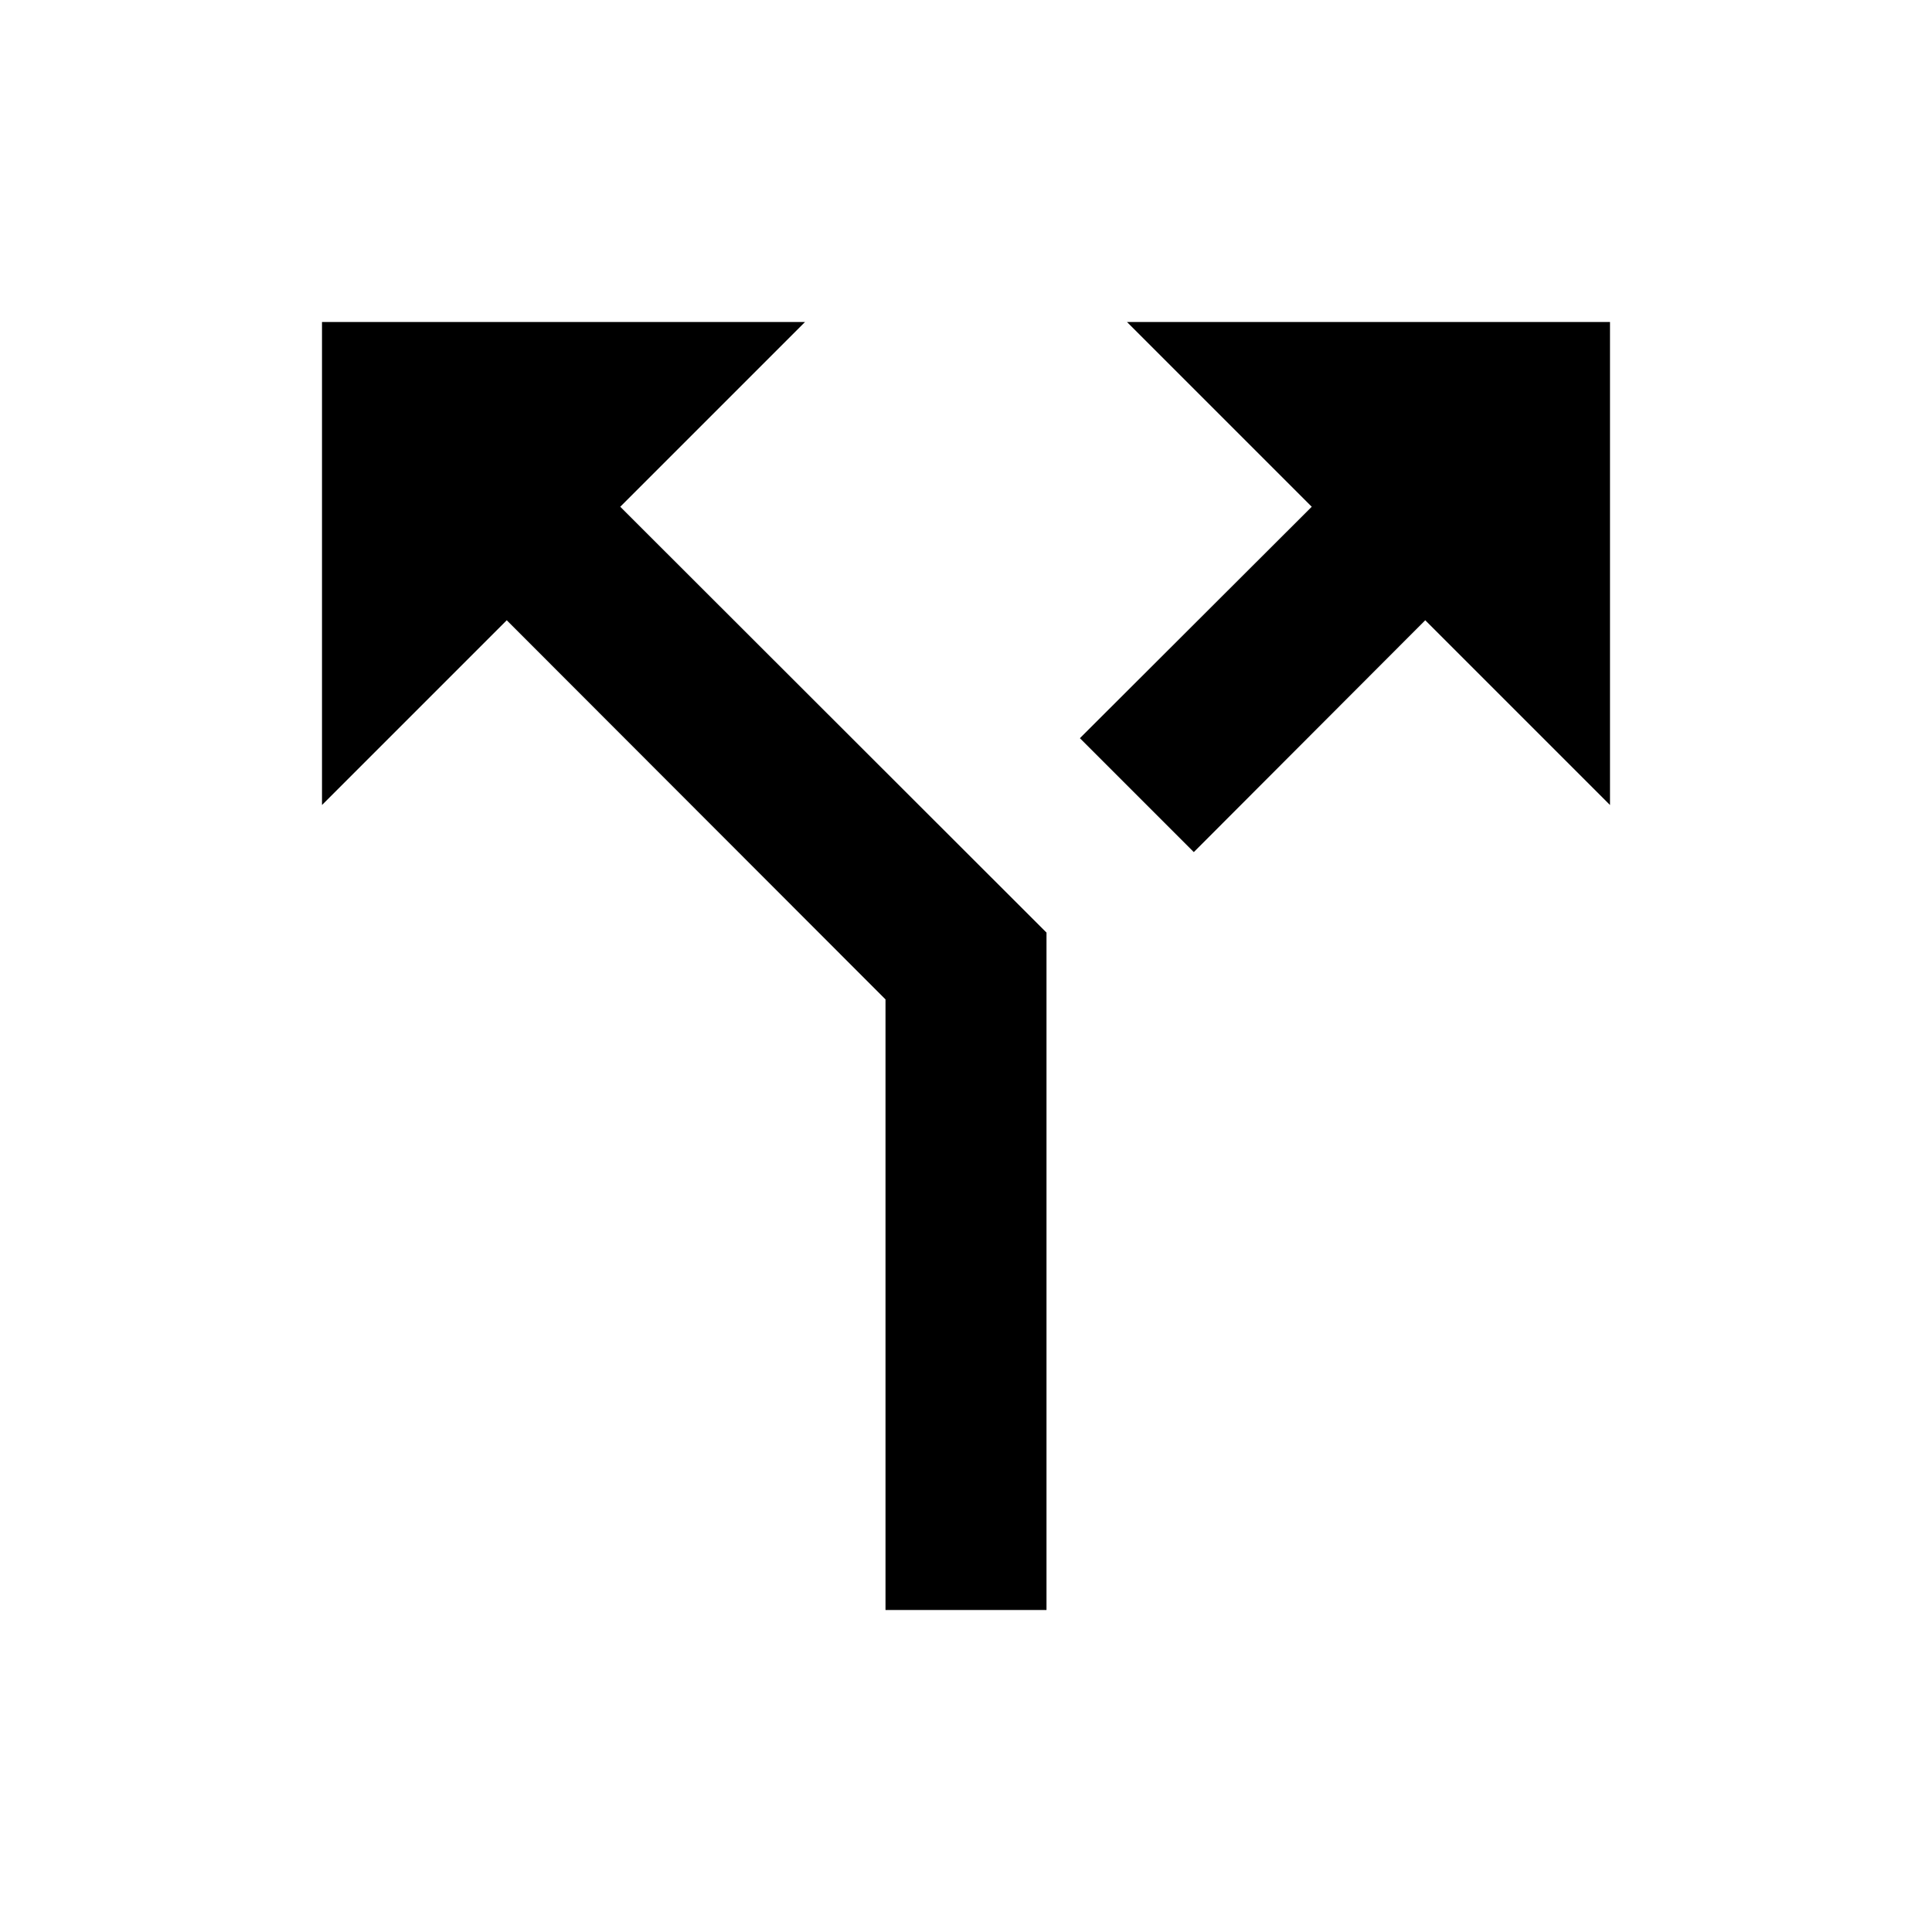
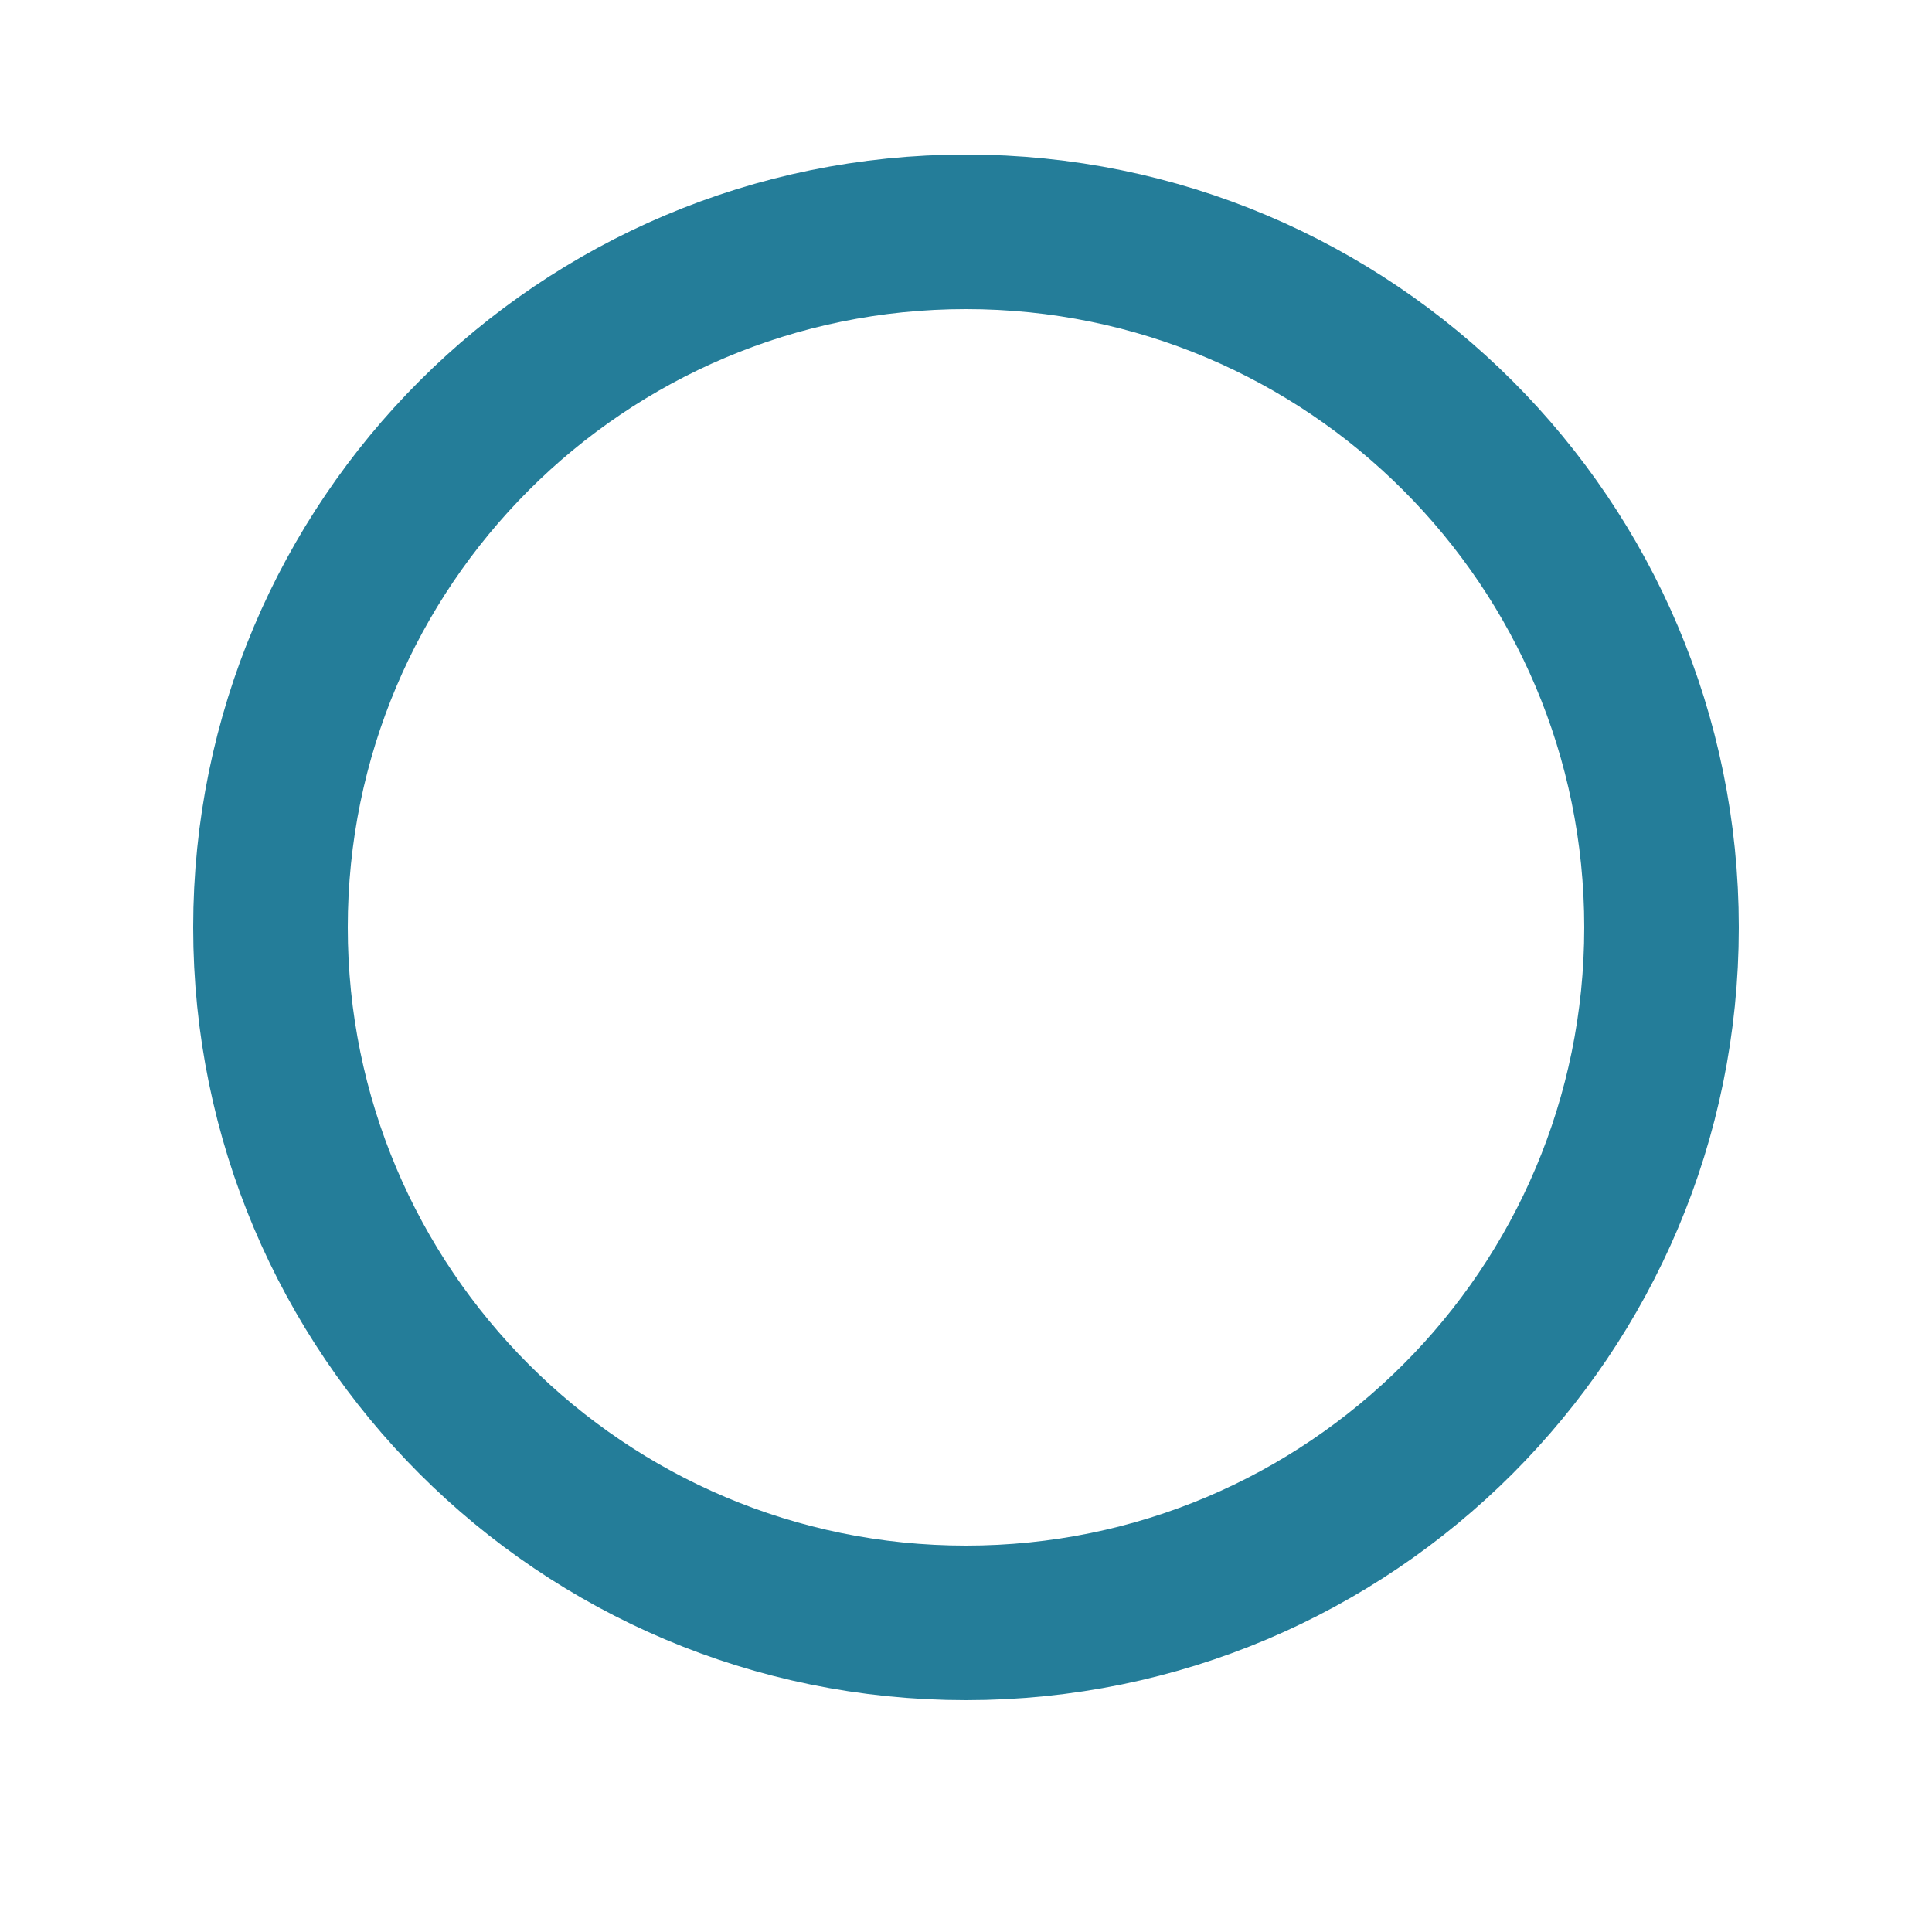
- <svg xmlns="http://www.w3.org/2000/svg" height="48" viewBox="0 0 48 48" width="48">
-   <path d="M0 0h48v48h-48z" fill="none" />
-   <path d="M28 8l4.59 4.59-5.76 5.75 2.83 2.83 5.75-5.76 4.59 4.59v-12zm-8 0h-12v12l4.59-4.59 9.41 9.42v15.17h4v-16.83l-10.59-10.58z" />
+ <svg xmlns="http://www.w3.org/2000/svg" id="epO9atzjJQ41" viewBox="0 0 50 50" shape-rendering="geometricPrecision" text-rendering="geometricPrecision">
+   <g>
+     <path d="M25,42C15.059,42,7,33.941,7,24s8.059-18,18-18s18,8.059,18,18-8.059,18-18,18Z" fill="none" stroke="#247d99" stroke-width="4" />
+   </g>
</svg>
